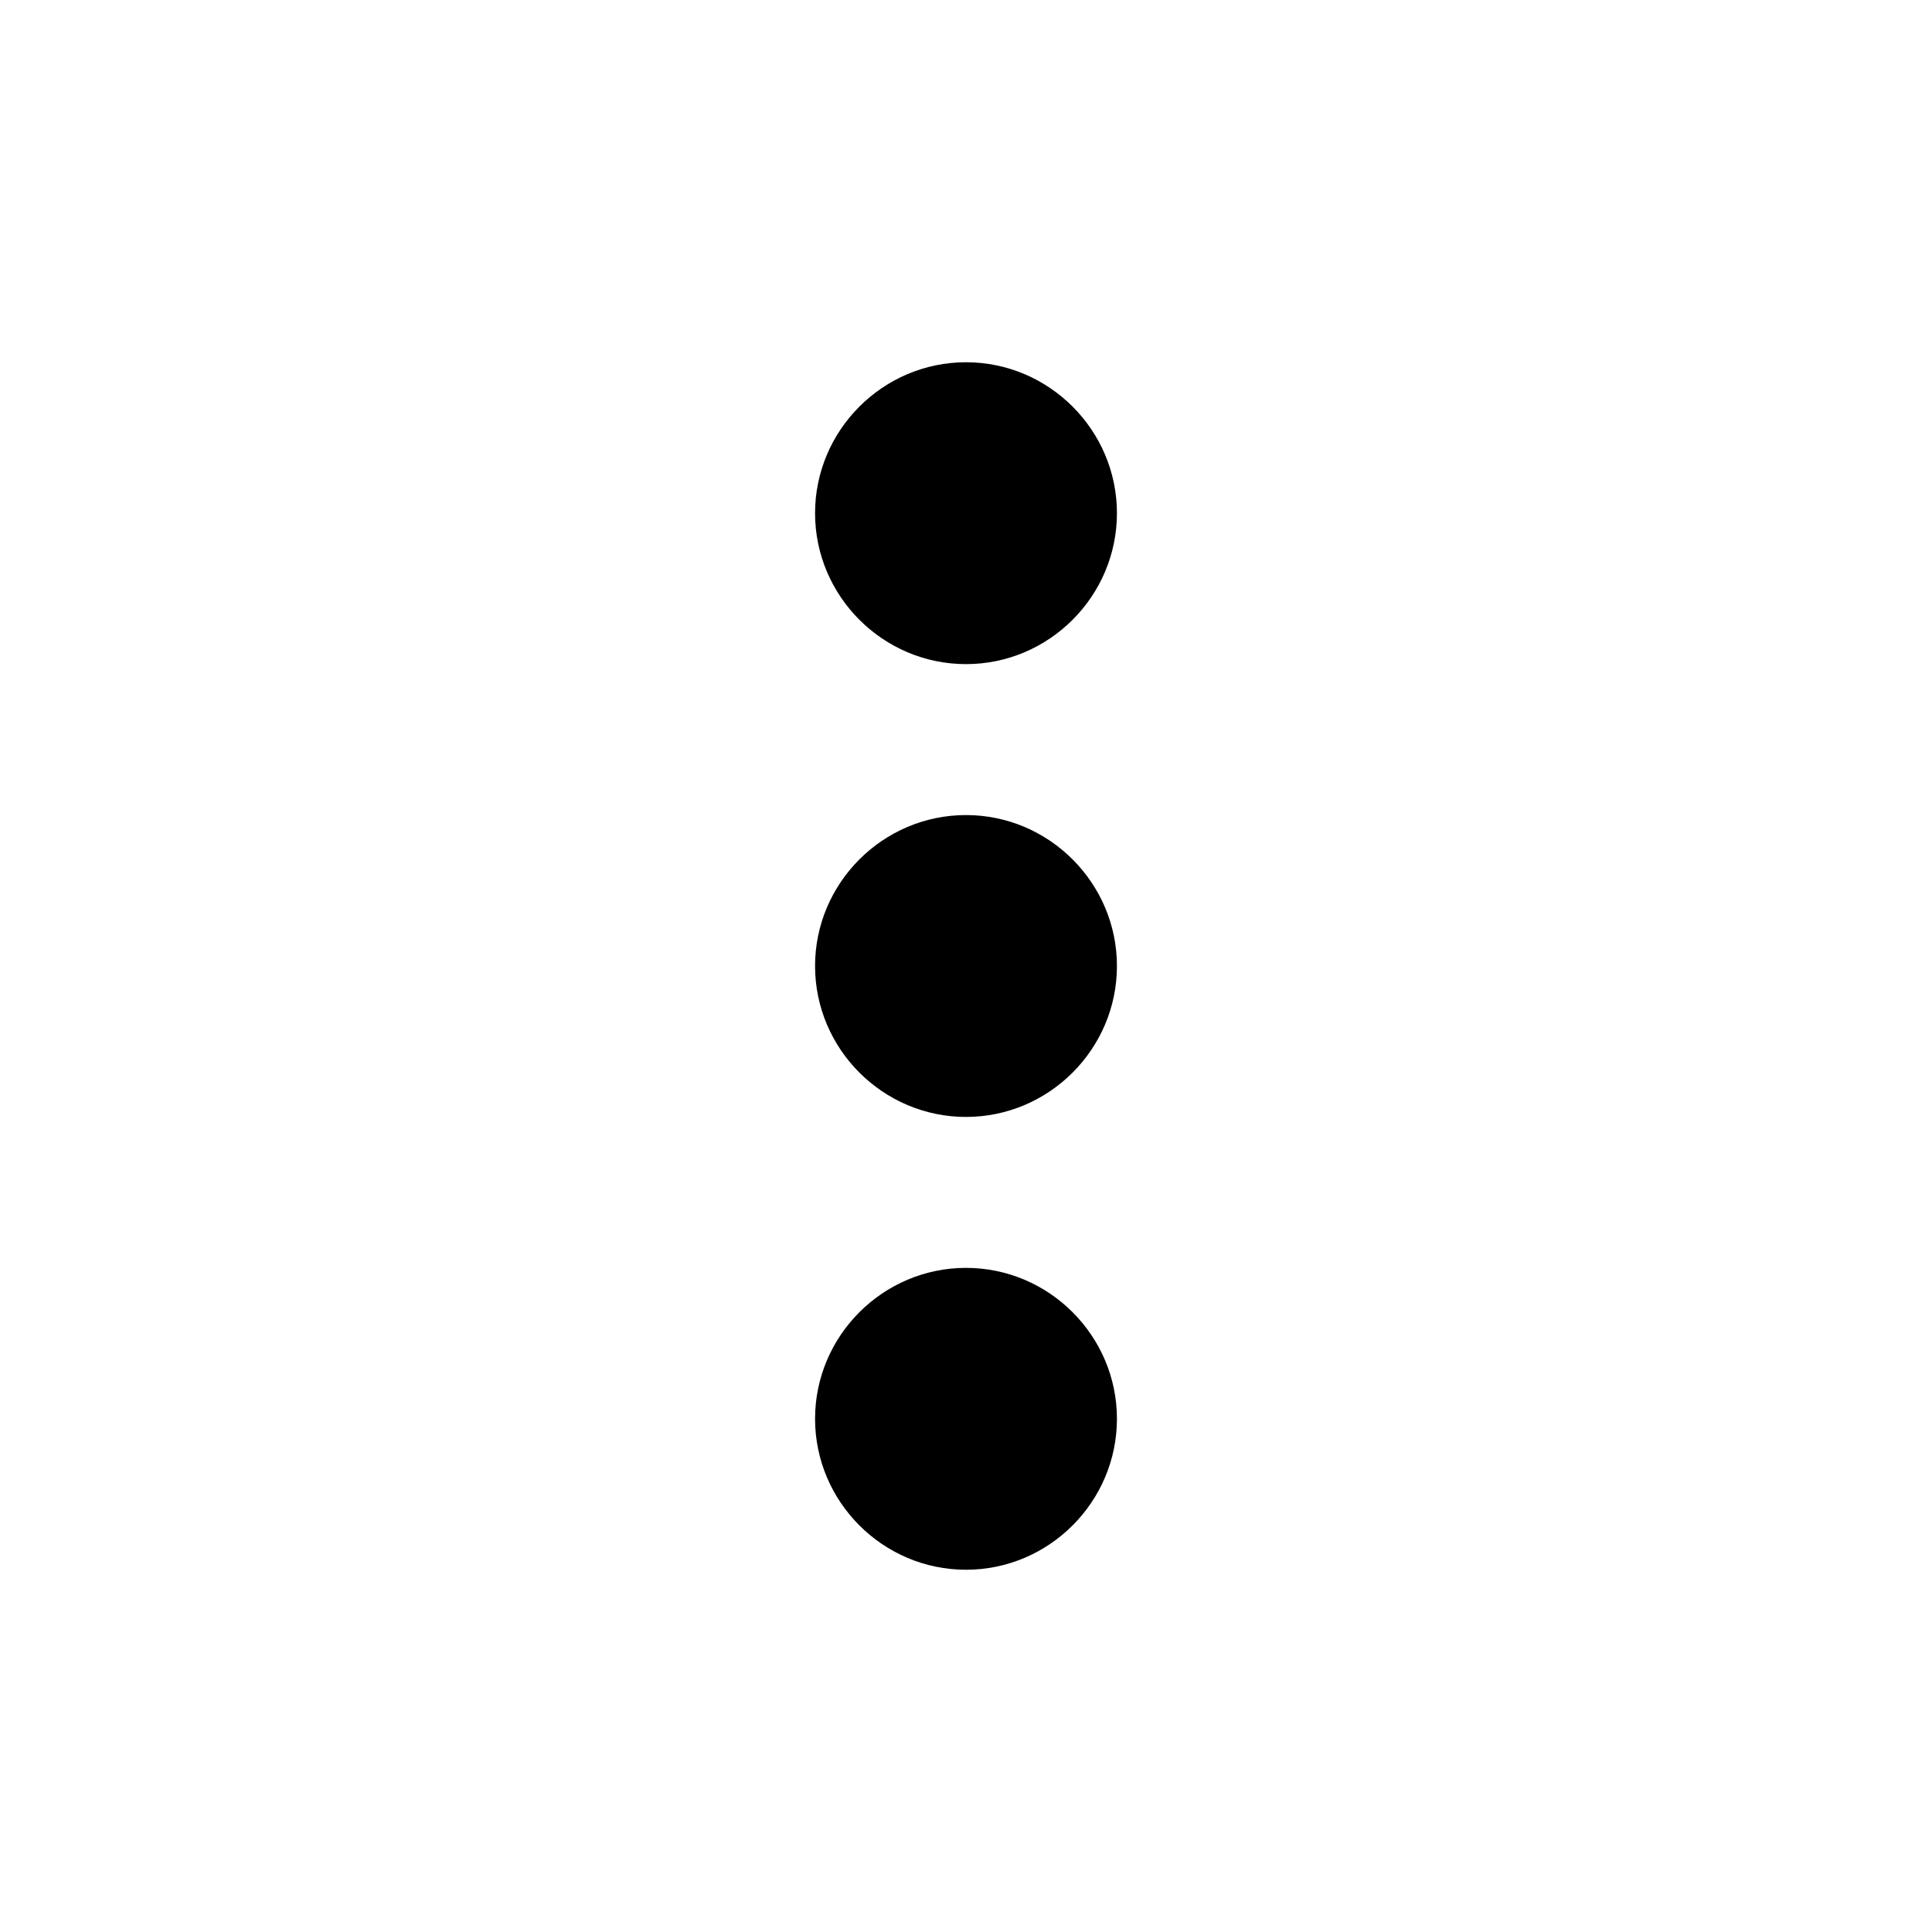
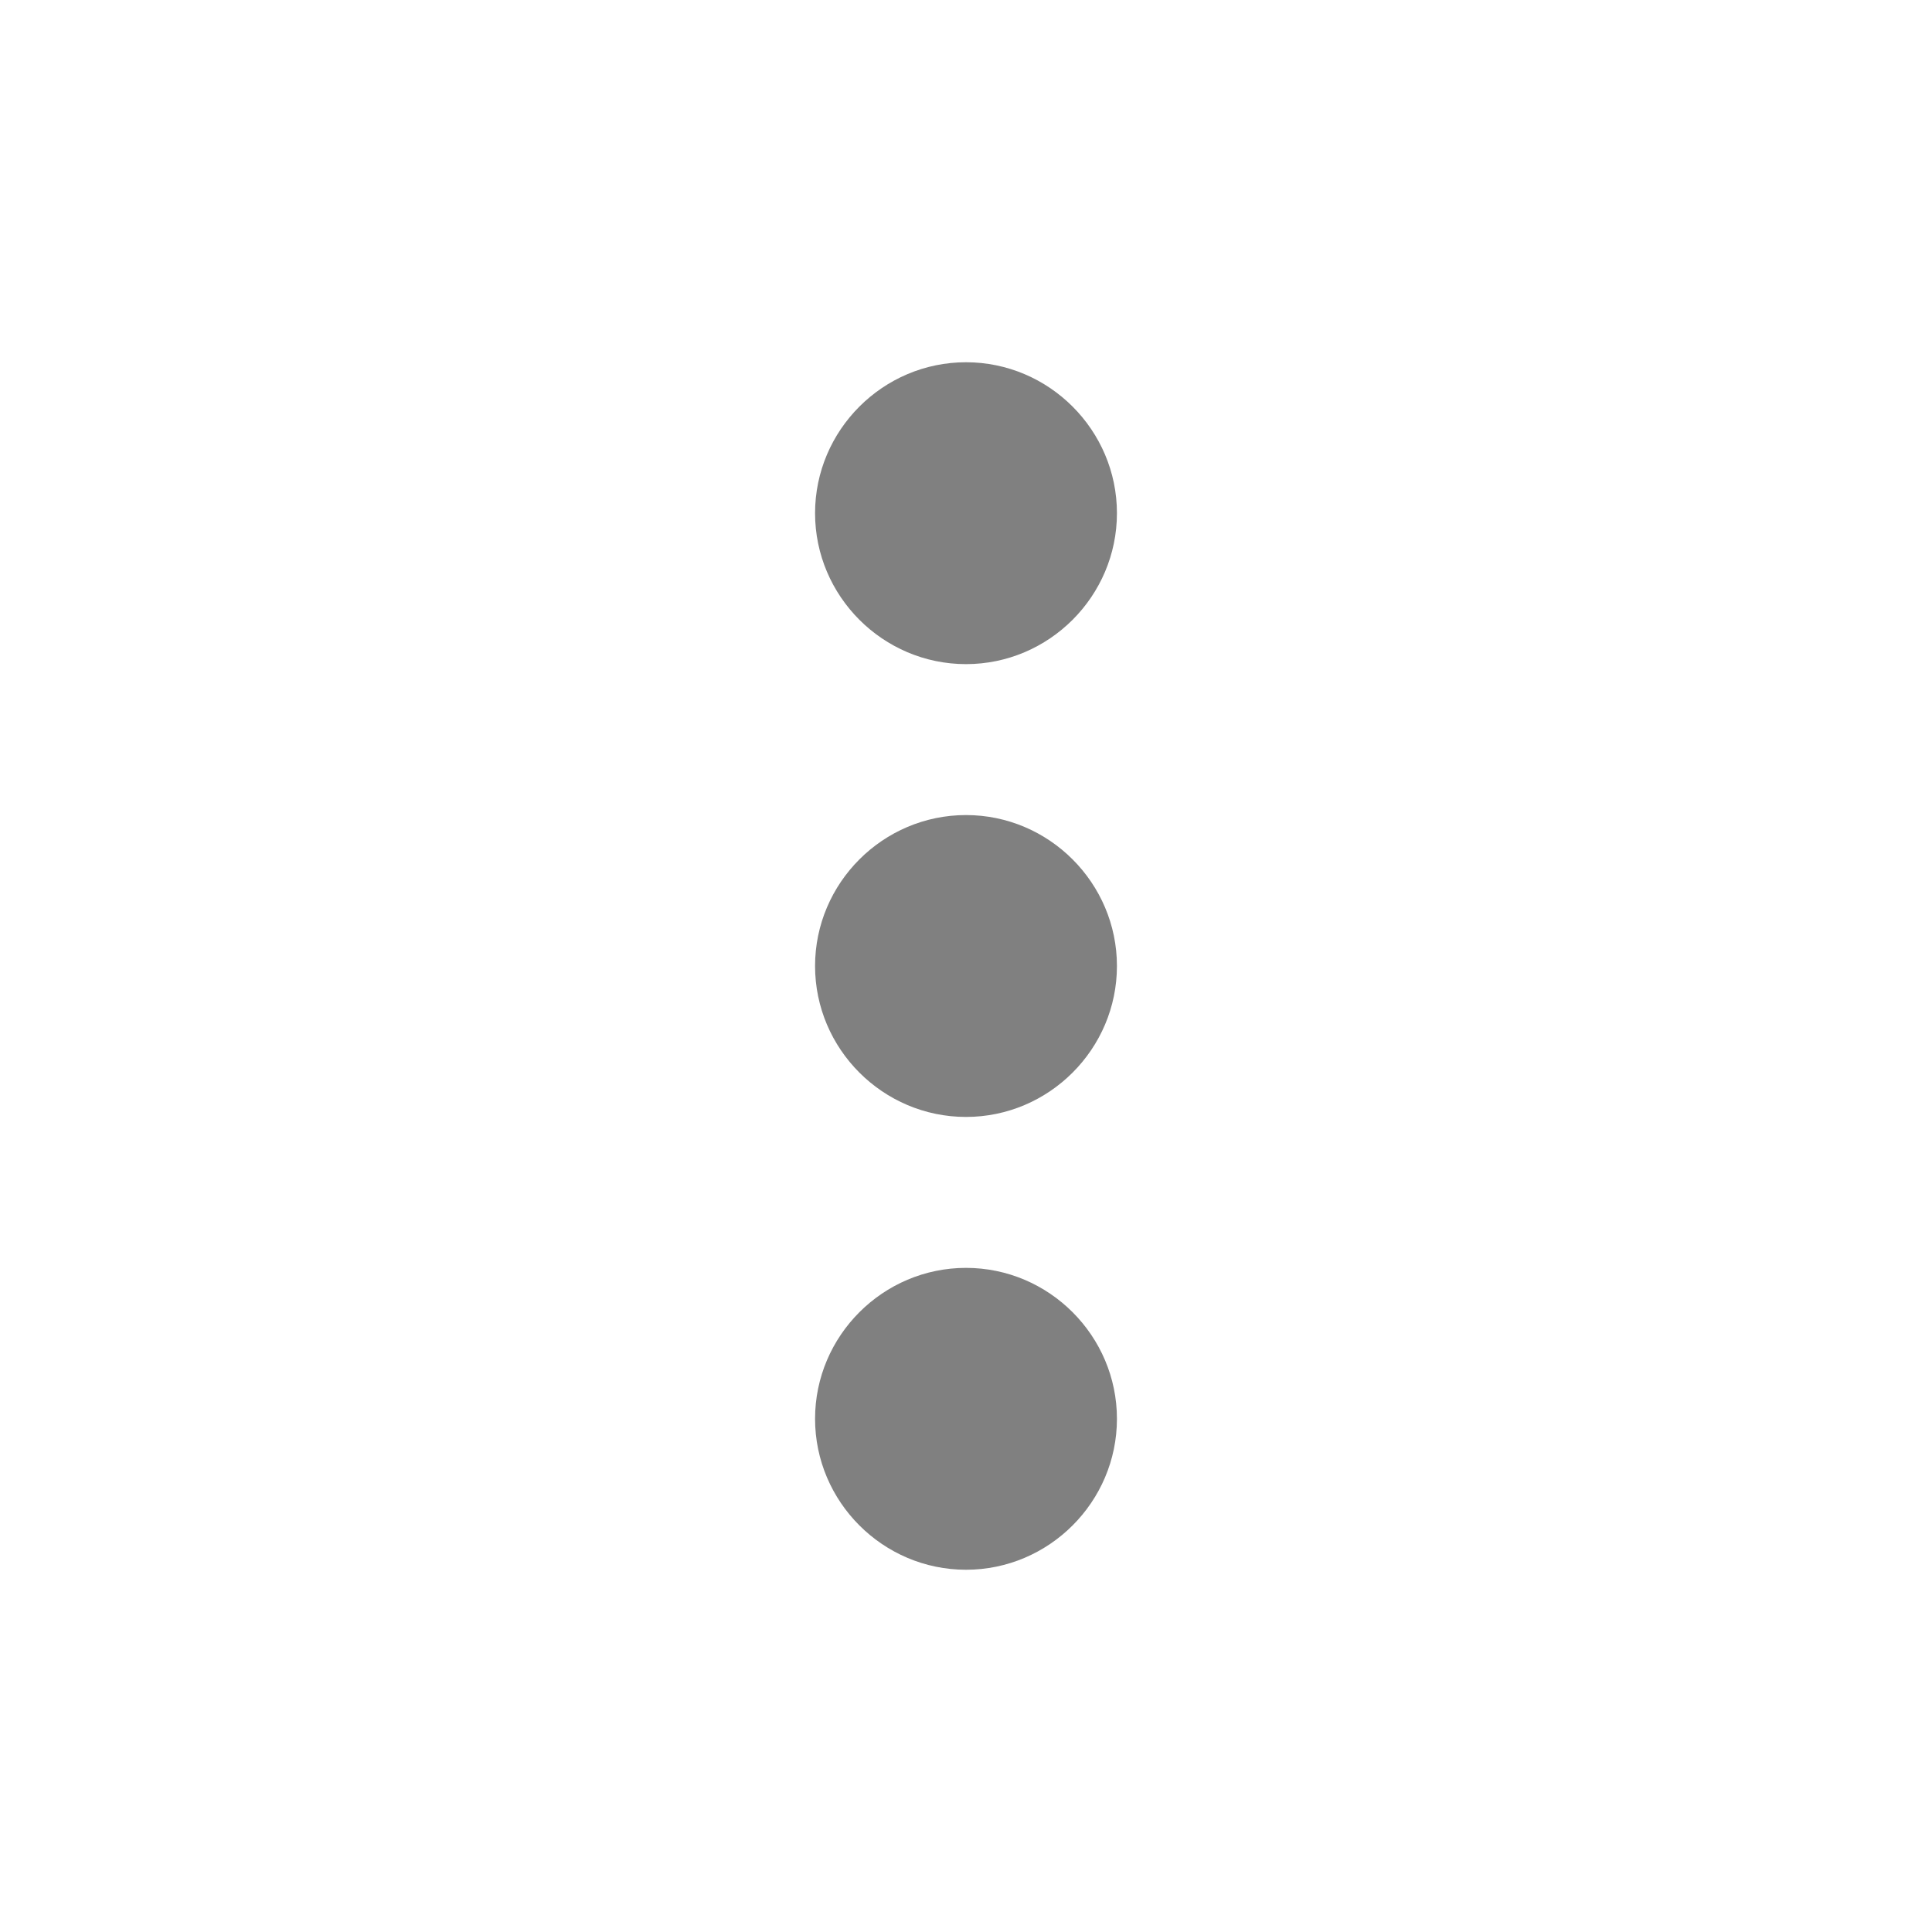
<svg xmlns="http://www.w3.org/2000/svg" version="1.1" id="Layer_1" x="0px" y="0px" width="512px" height="512px" viewBox="0 0 512 512" enable-background="new 0 0 512 512" xml:space="preserve">
-   <path d="M296,136c0-22.002-17.998-40-40-40s-40,17.998-40,40s17.998,40,40,40S296,158.002,296,136z M296,376  c0-22.002-17.998-40-40-40s-40,17.998-40,40s17.998,40,40,40S296,398.002,296,376z M296,256c0-22.002-17.998-40-40-40  s-40,17.998-40,40s17.998,40,40,40S296,278.002,296,256z" />
+   <path style="fill:#808080" d="M296,136c0-22.002-17.998-40-40-40s-40,17.998-40,40s17.998,40,40,40S296,158.002,296,136z M296,376  c0-22.002-17.998-40-40-40s-40,17.998-40,40s17.998,40,40,40S296,398.002,296,376z M296,256c0-22.002-17.998-40-40-40  s-40,17.998-40,40s17.998,40,40,40S296,278.002,296,256z" />
</svg>
